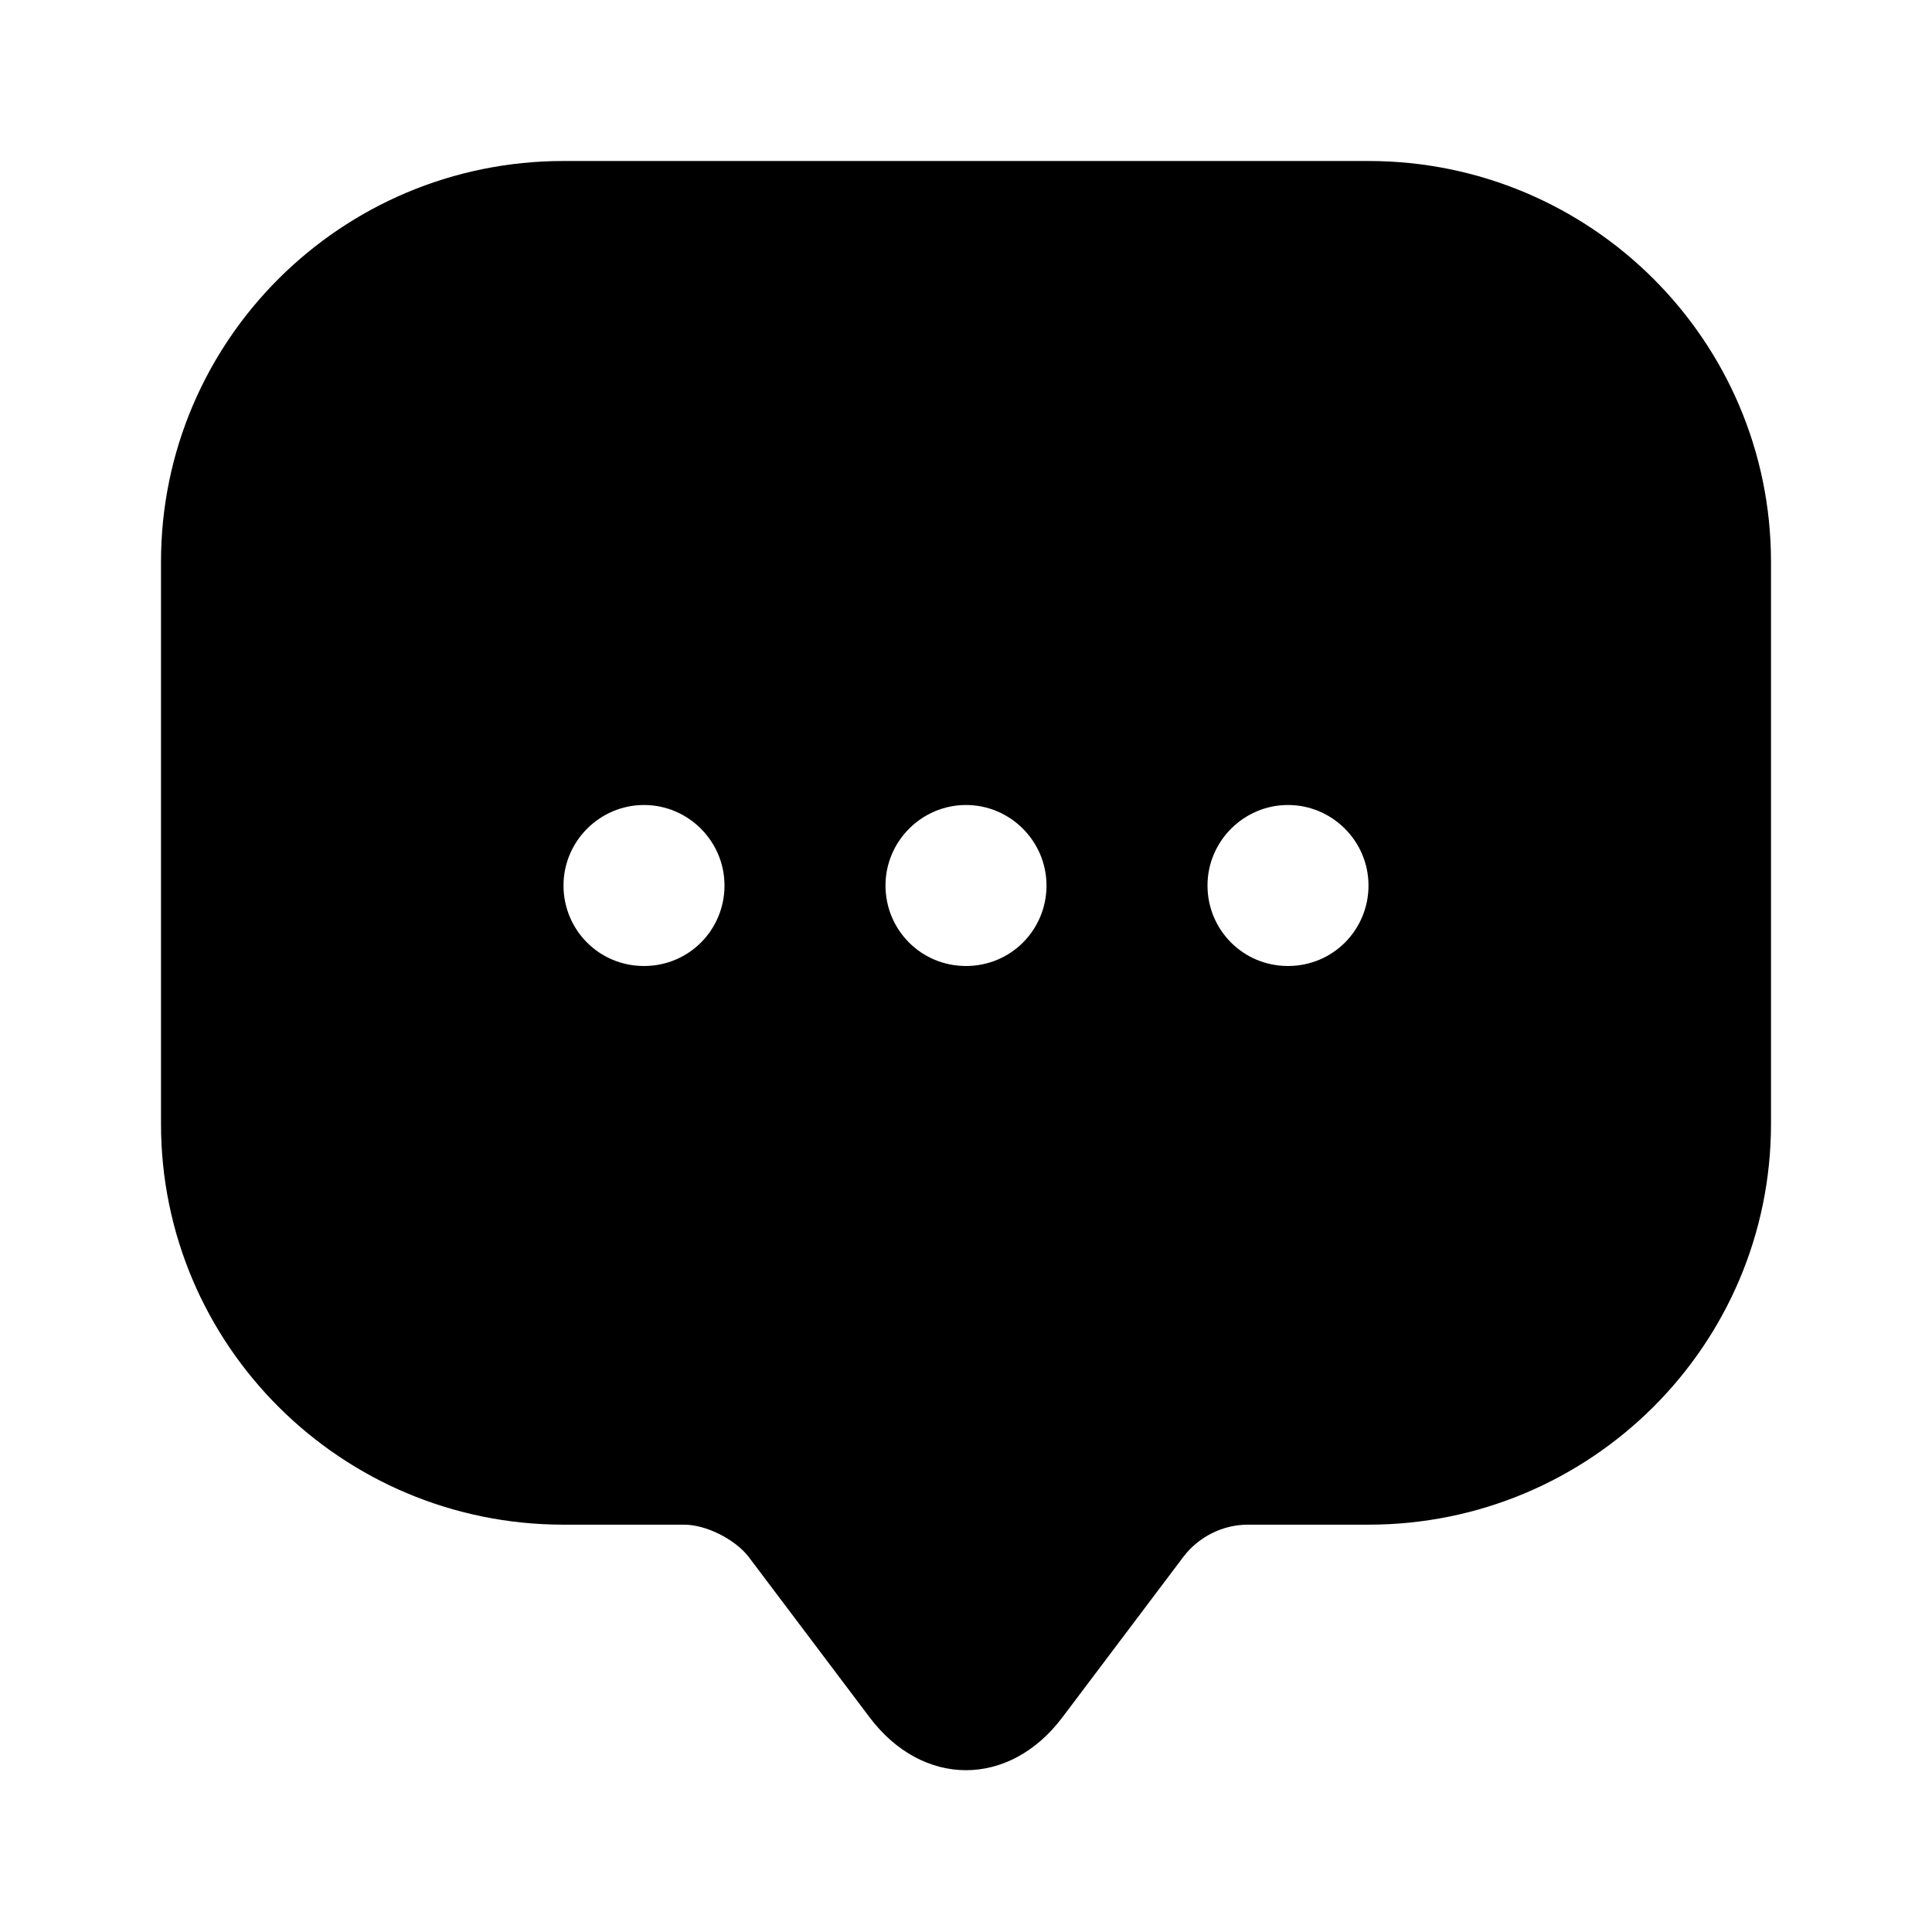
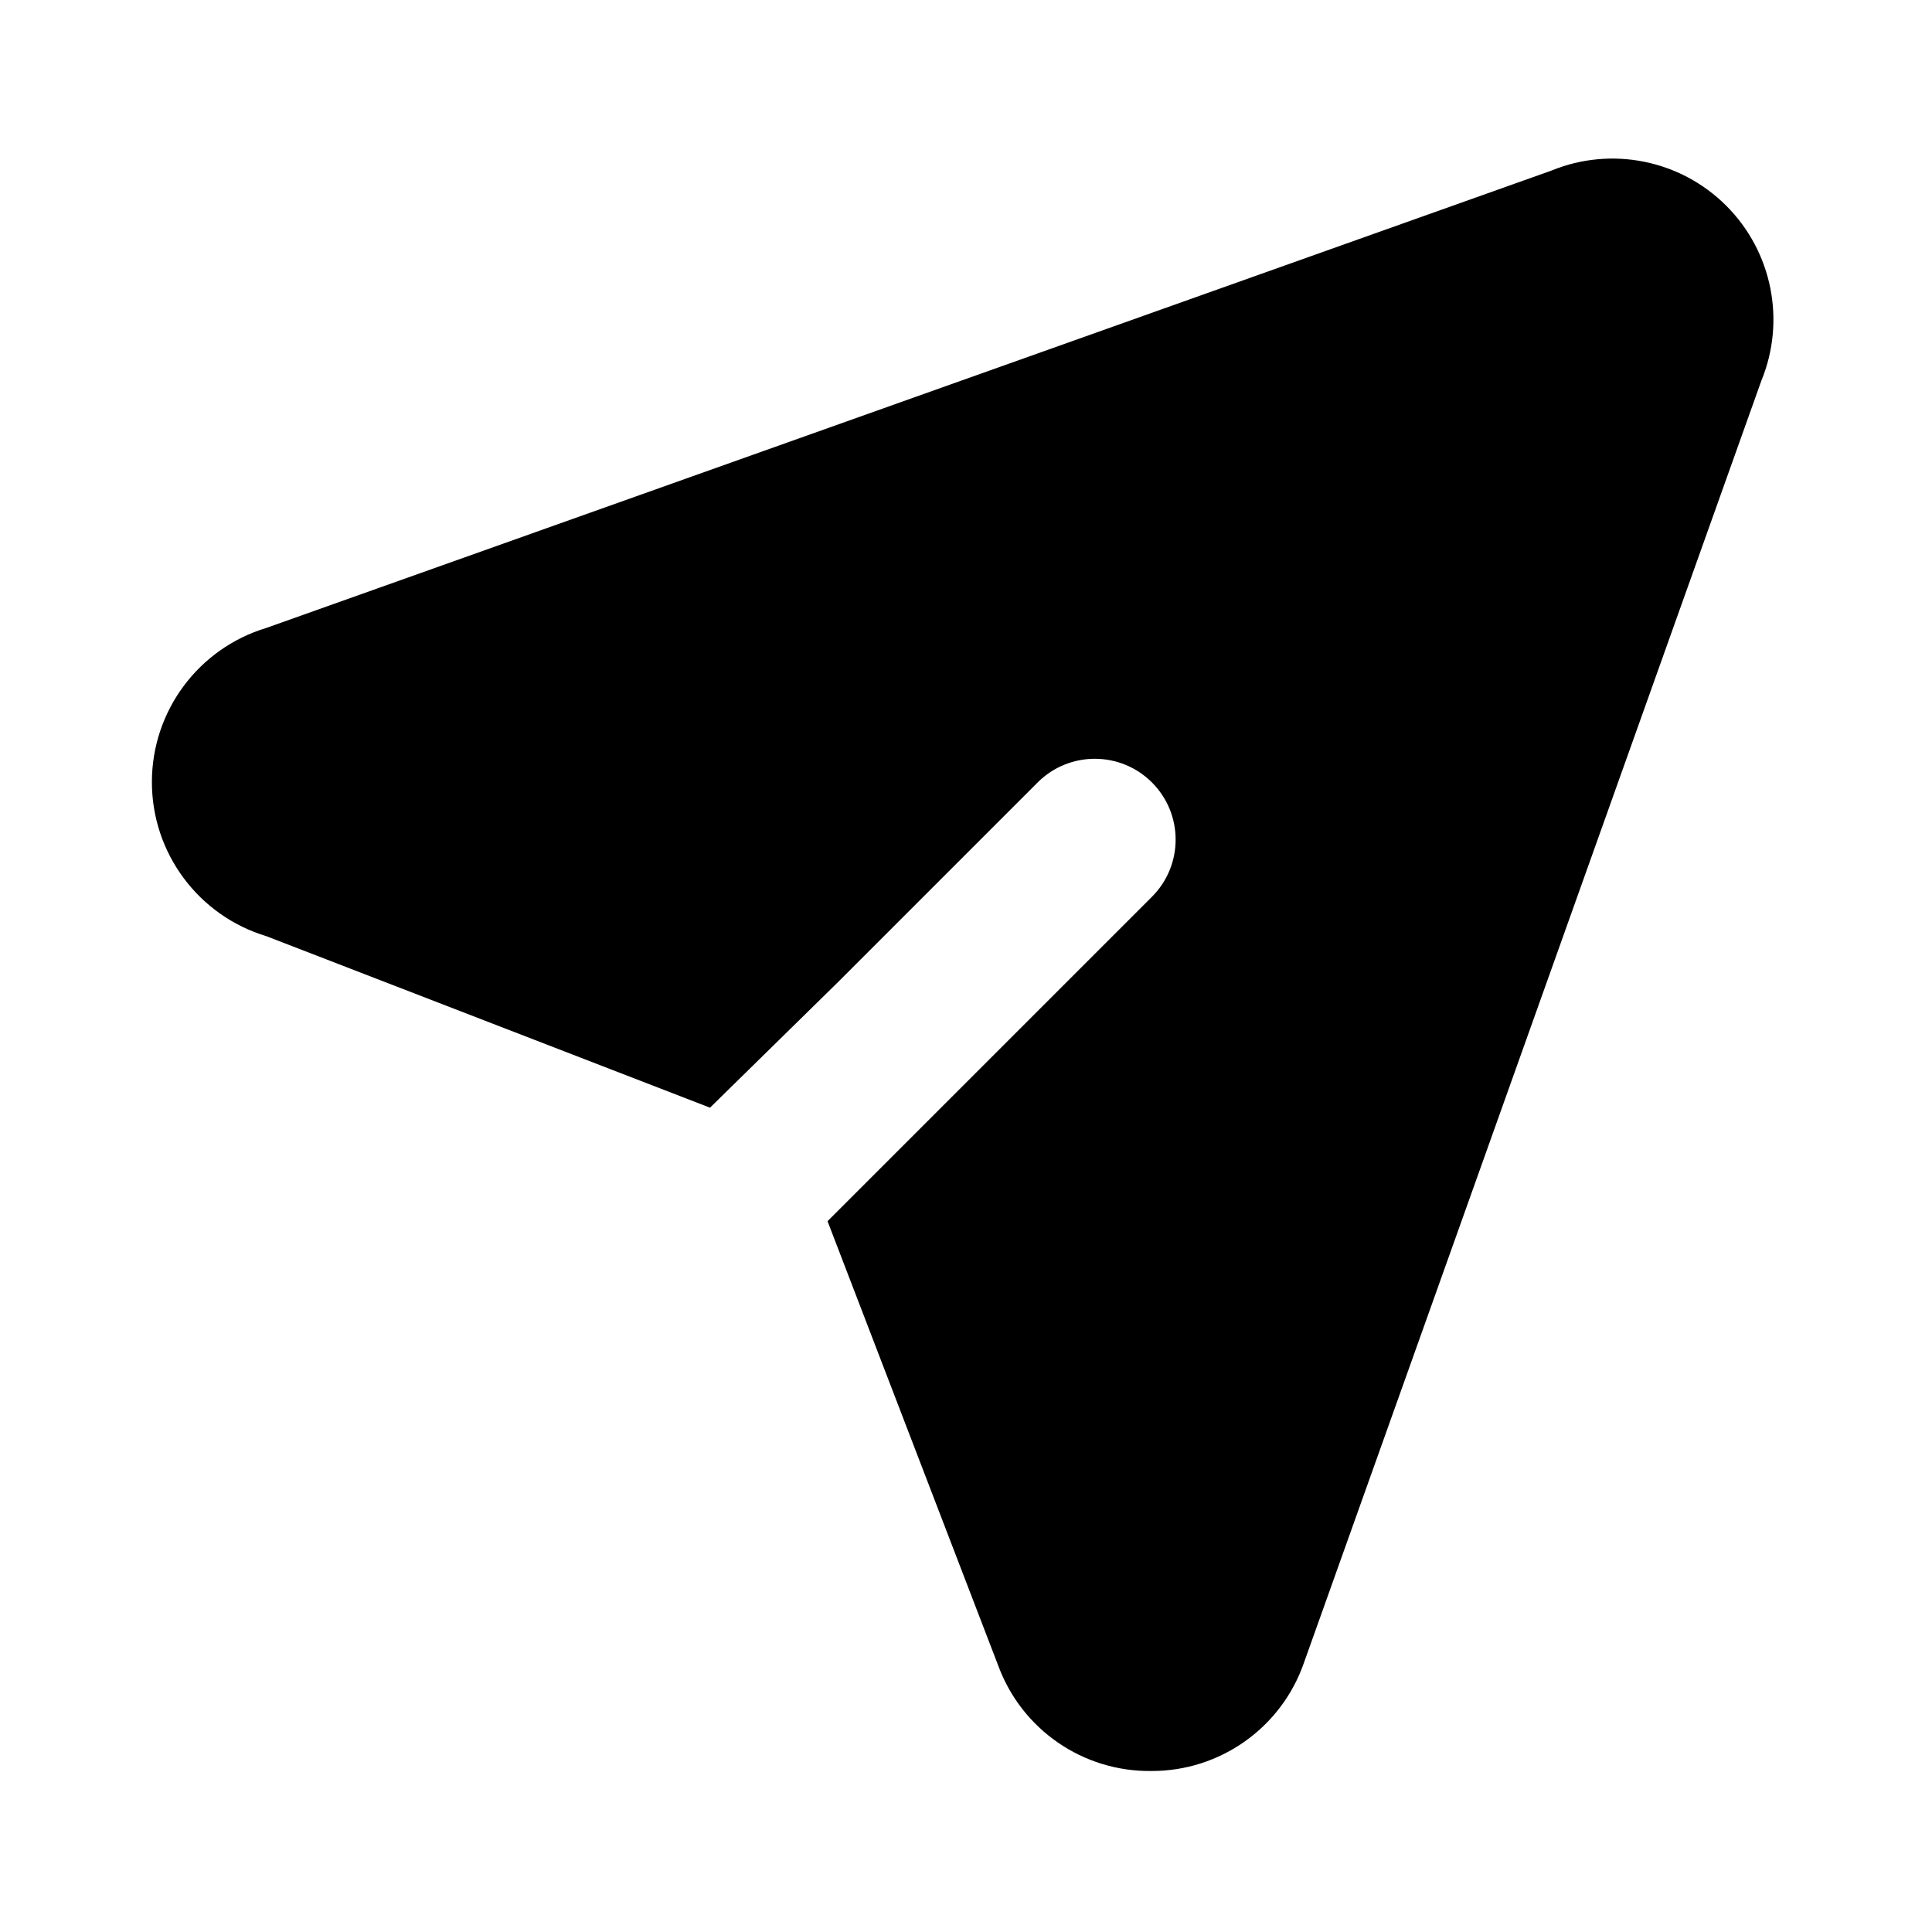
- <svg xmlns="http://www.w3.org/2000/svg" width="800px" height="800px" viewBox="0 0 24 24" fill="none">
-   <path d="M17 2H7C4.24 2 2 4.23 2 6.98V12.96V13.96C2 16.71 4.24 18.94 7 18.94H8.5C8.77 18.94 9.13 19.12 9.3 19.34L10.8 21.33C11.46 22.21 12.54 22.21 13.2 21.33L14.7 19.34C14.89 19.09 15.19 18.94 15.5 18.94H17C19.76 18.94 22 16.71 22 13.96V6.98C22 4.23 19.76 2 17 2ZM8 12C7.44 12 7 11.55 7 11C7 10.45 7.45 10 8 10C8.55 10 9 10.45 9 11C9 11.55 8.56 12 8 12ZM12 12C11.44 12 11 11.55 11 11C11 10.45 11.45 10 12 10C12.55 10 13 10.45 13 11C13 11.55 12.56 12 12 12ZM16 12C15.44 12 15 11.55 15 11C15 10.45 15.45 10 16 10C16.55 10 17 10.45 17 11C17 11.55 16.56 12 16 12Z" fill="#000" />
+ <svg xmlns="http://www.w3.org/2000/svg" width="800px" height="800px" viewBox="0 0 24 24" id="send-alt" class="icon glyph">
+   <path d="M21.88,4.73,16.2,20.65A2,2,0,0,1,14.3,22h0a2,2,0,0,1-1.9-1.31l-2.12-5.52,1.54-1.54,2.49-2.49a1,1,0,1,0-1.42-1.42l-2.49,2.49L8.82,13.76,3.31,11.63a2,2,0,0,1,0-3.83L19.27,2.12a2,2,0,0,1,2.61,2.61Z" style="fill:#000" />
</svg>
